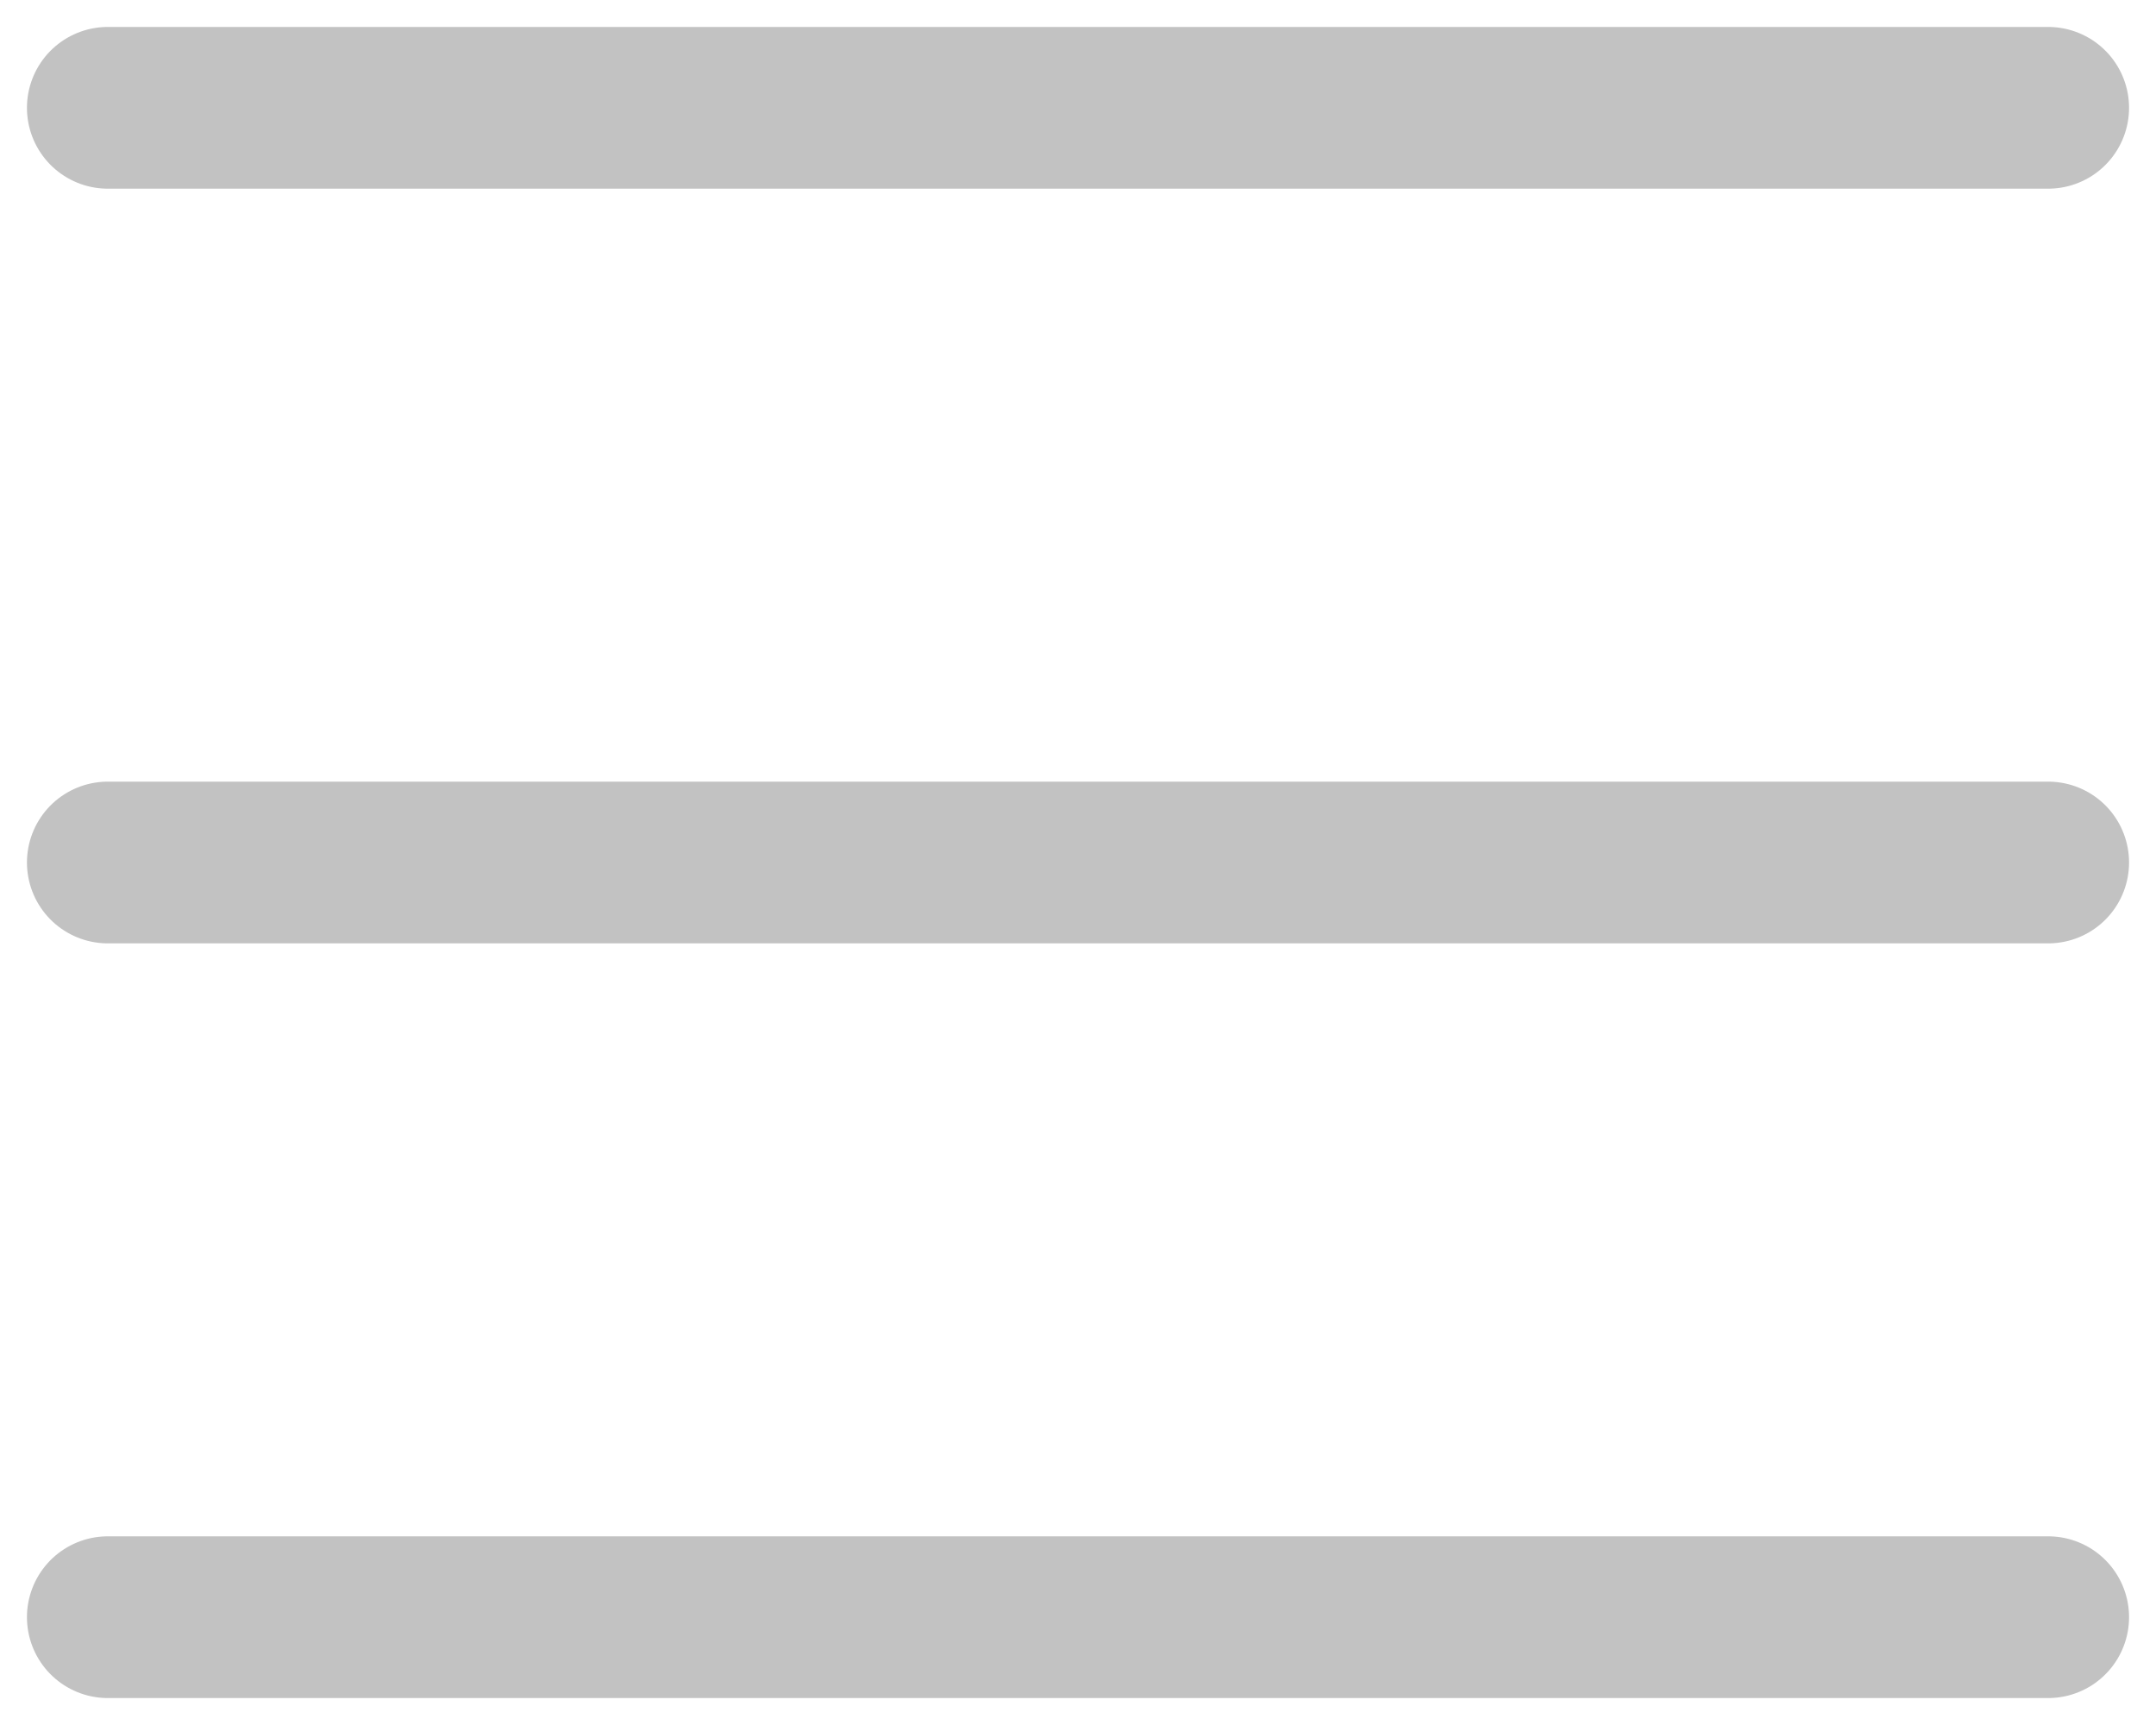
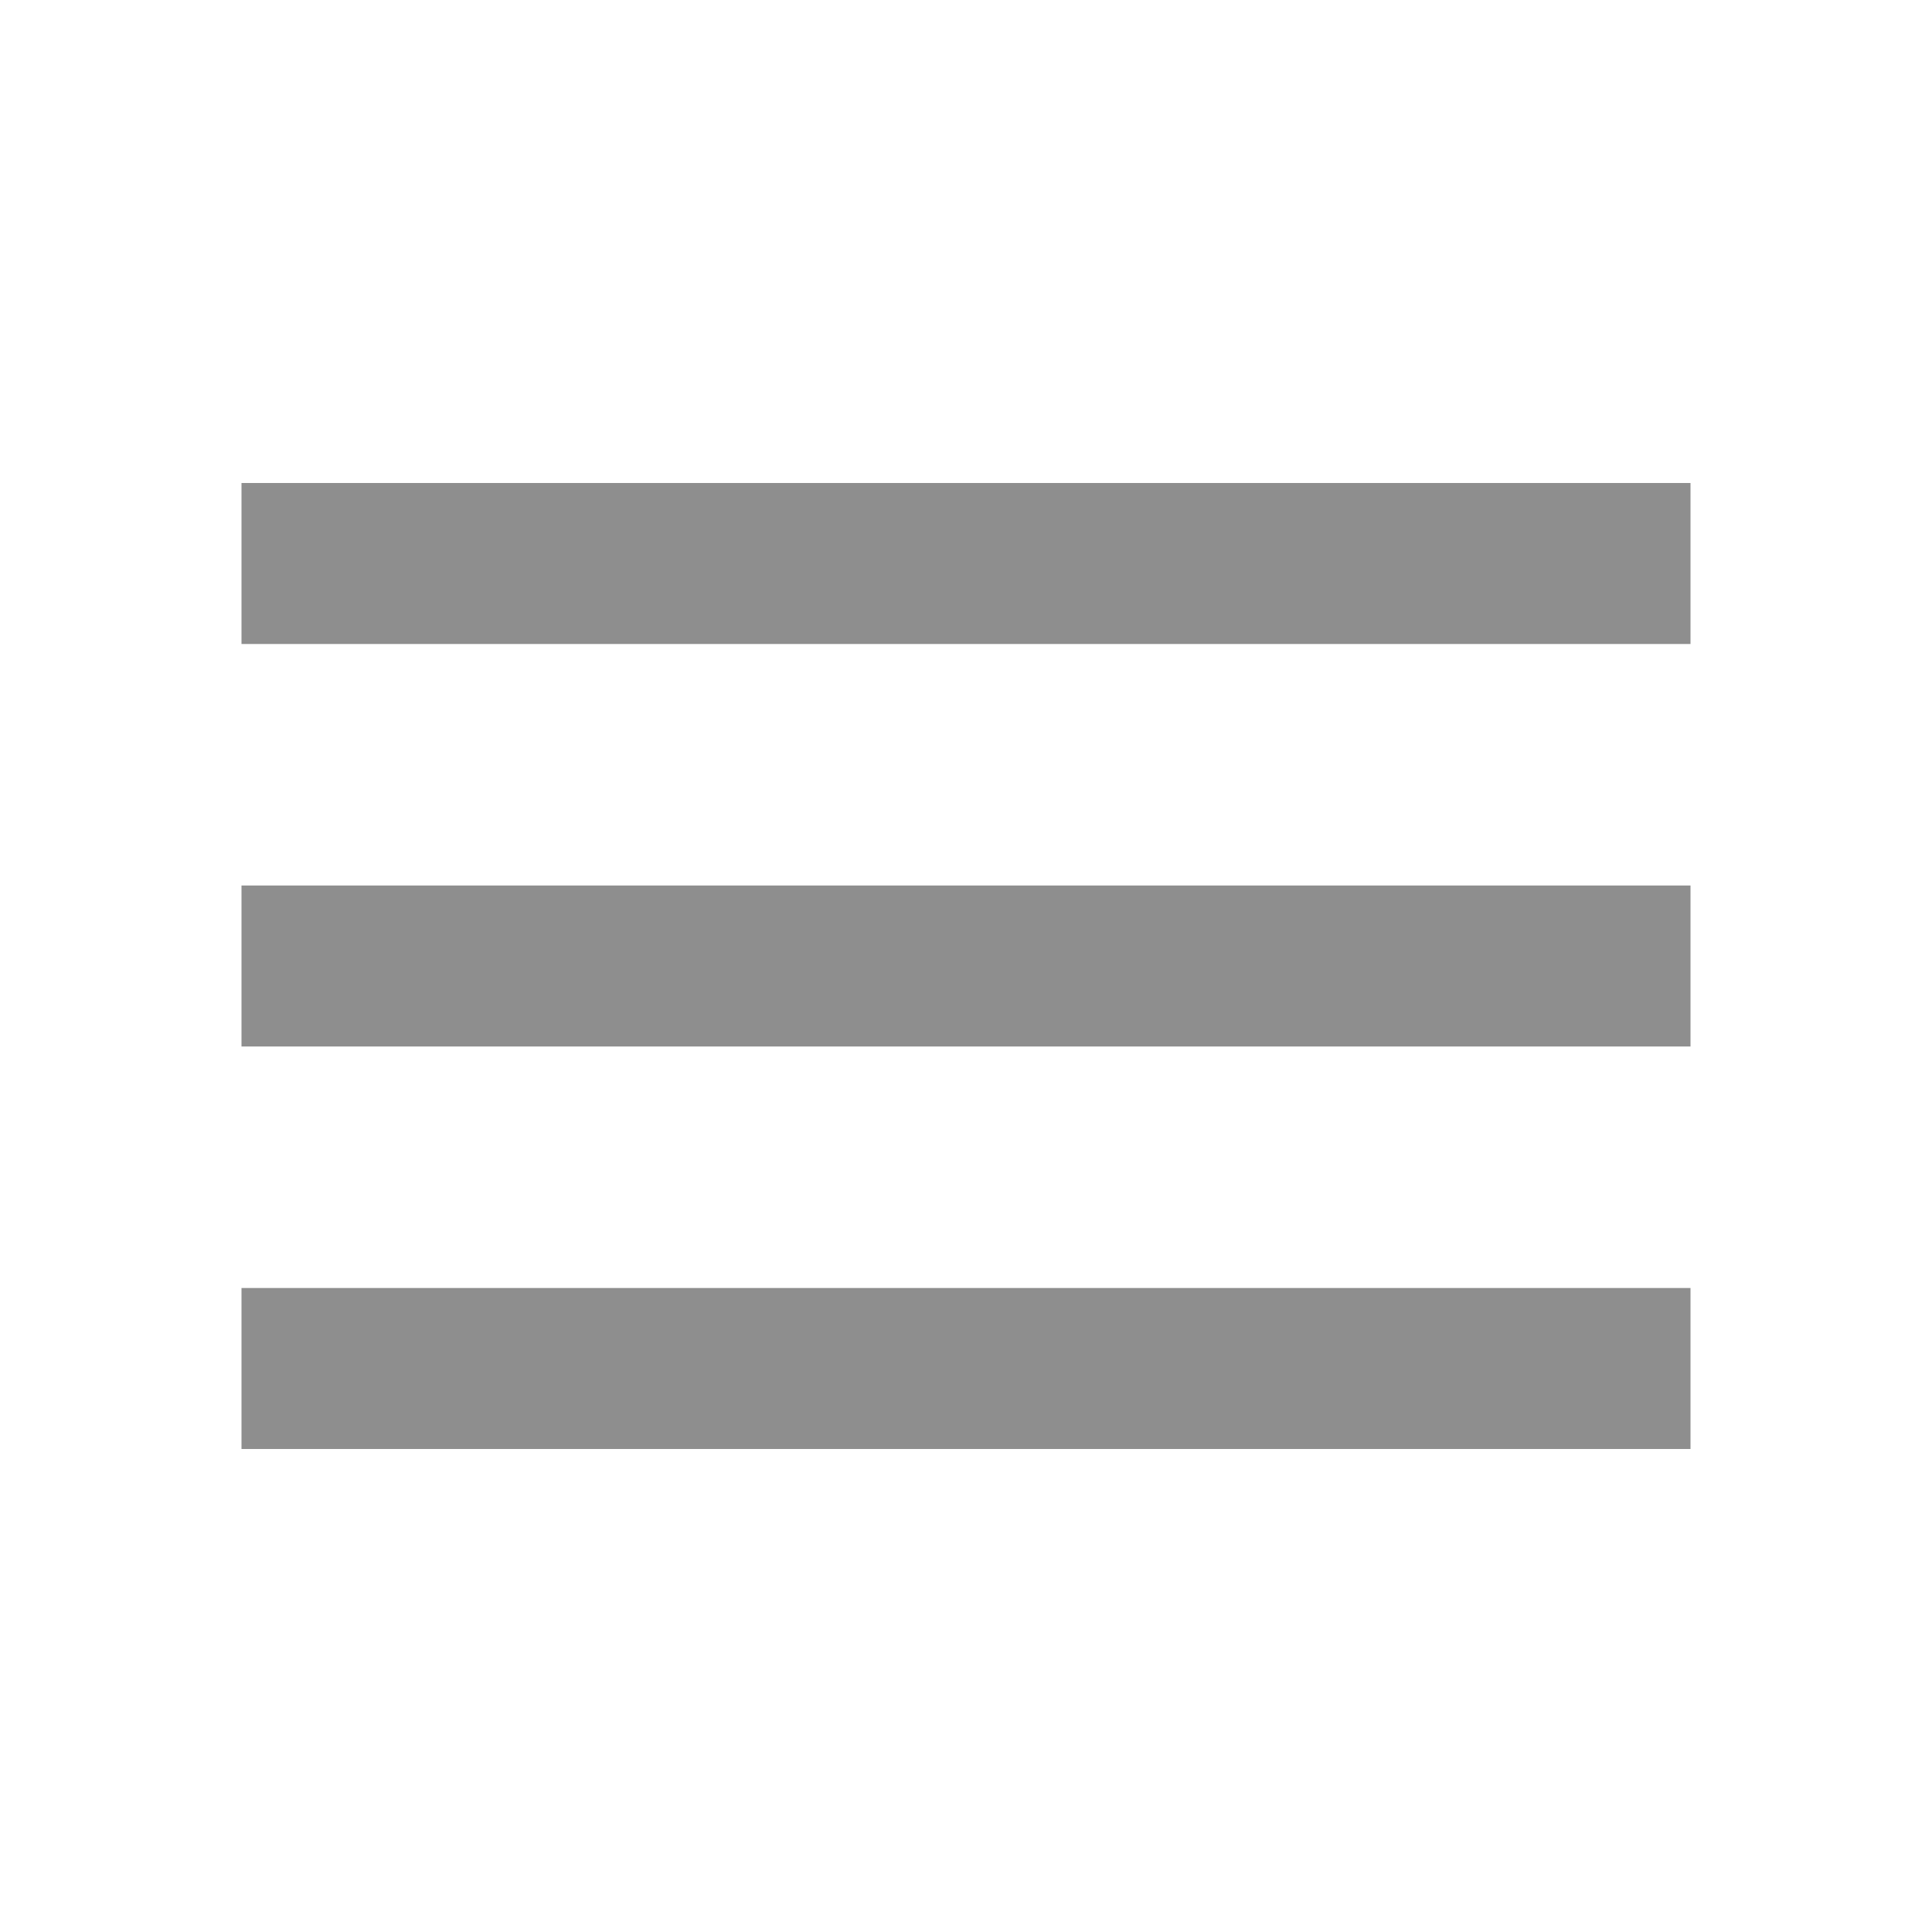
- <svg xmlns="http://www.w3.org/2000/svg" width="20" height="16" viewBox="0 0 20 16" fill="none">
-   <path d="M1 1H19M1 8H19M1 15H19" stroke="#C2C2C2" stroke-width="1.5" stroke-linecap="round" stroke-linejoin="round" />
+ <svg xmlns="http://www.w3.org/2000/svg" width="18" height="18" viewBox="0 0 18 18" fill="none">
+   <path d="M2.25 13.5H15.75V12H2.25V13.5ZM2.25 9.75H15.75V8.25H2.25V9.75ZM2.25 4.5V6H15.75V4.5H2.25Z" fill="#8E8E8E" />
</svg>
